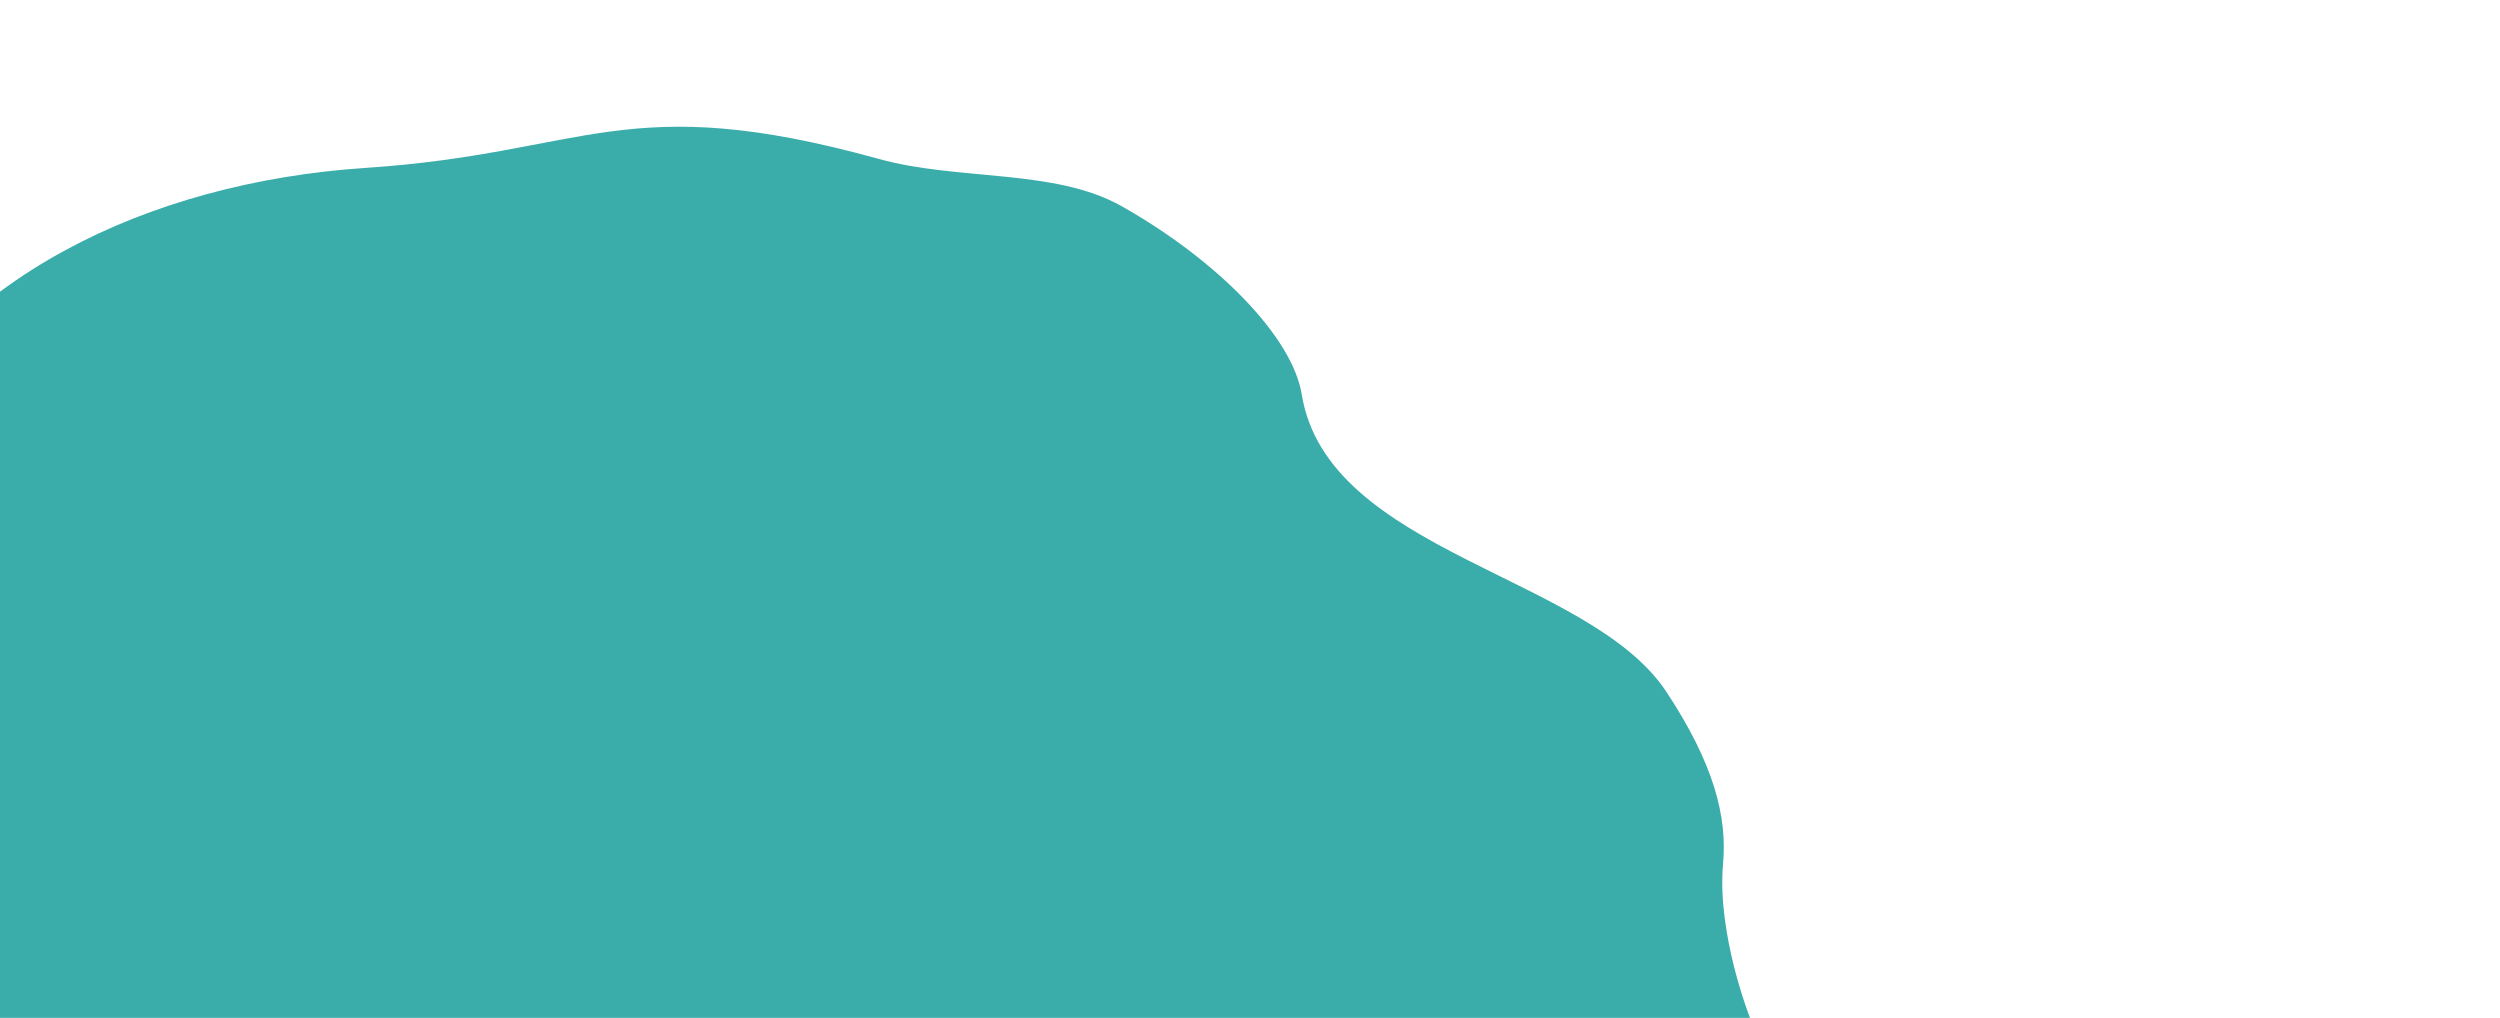
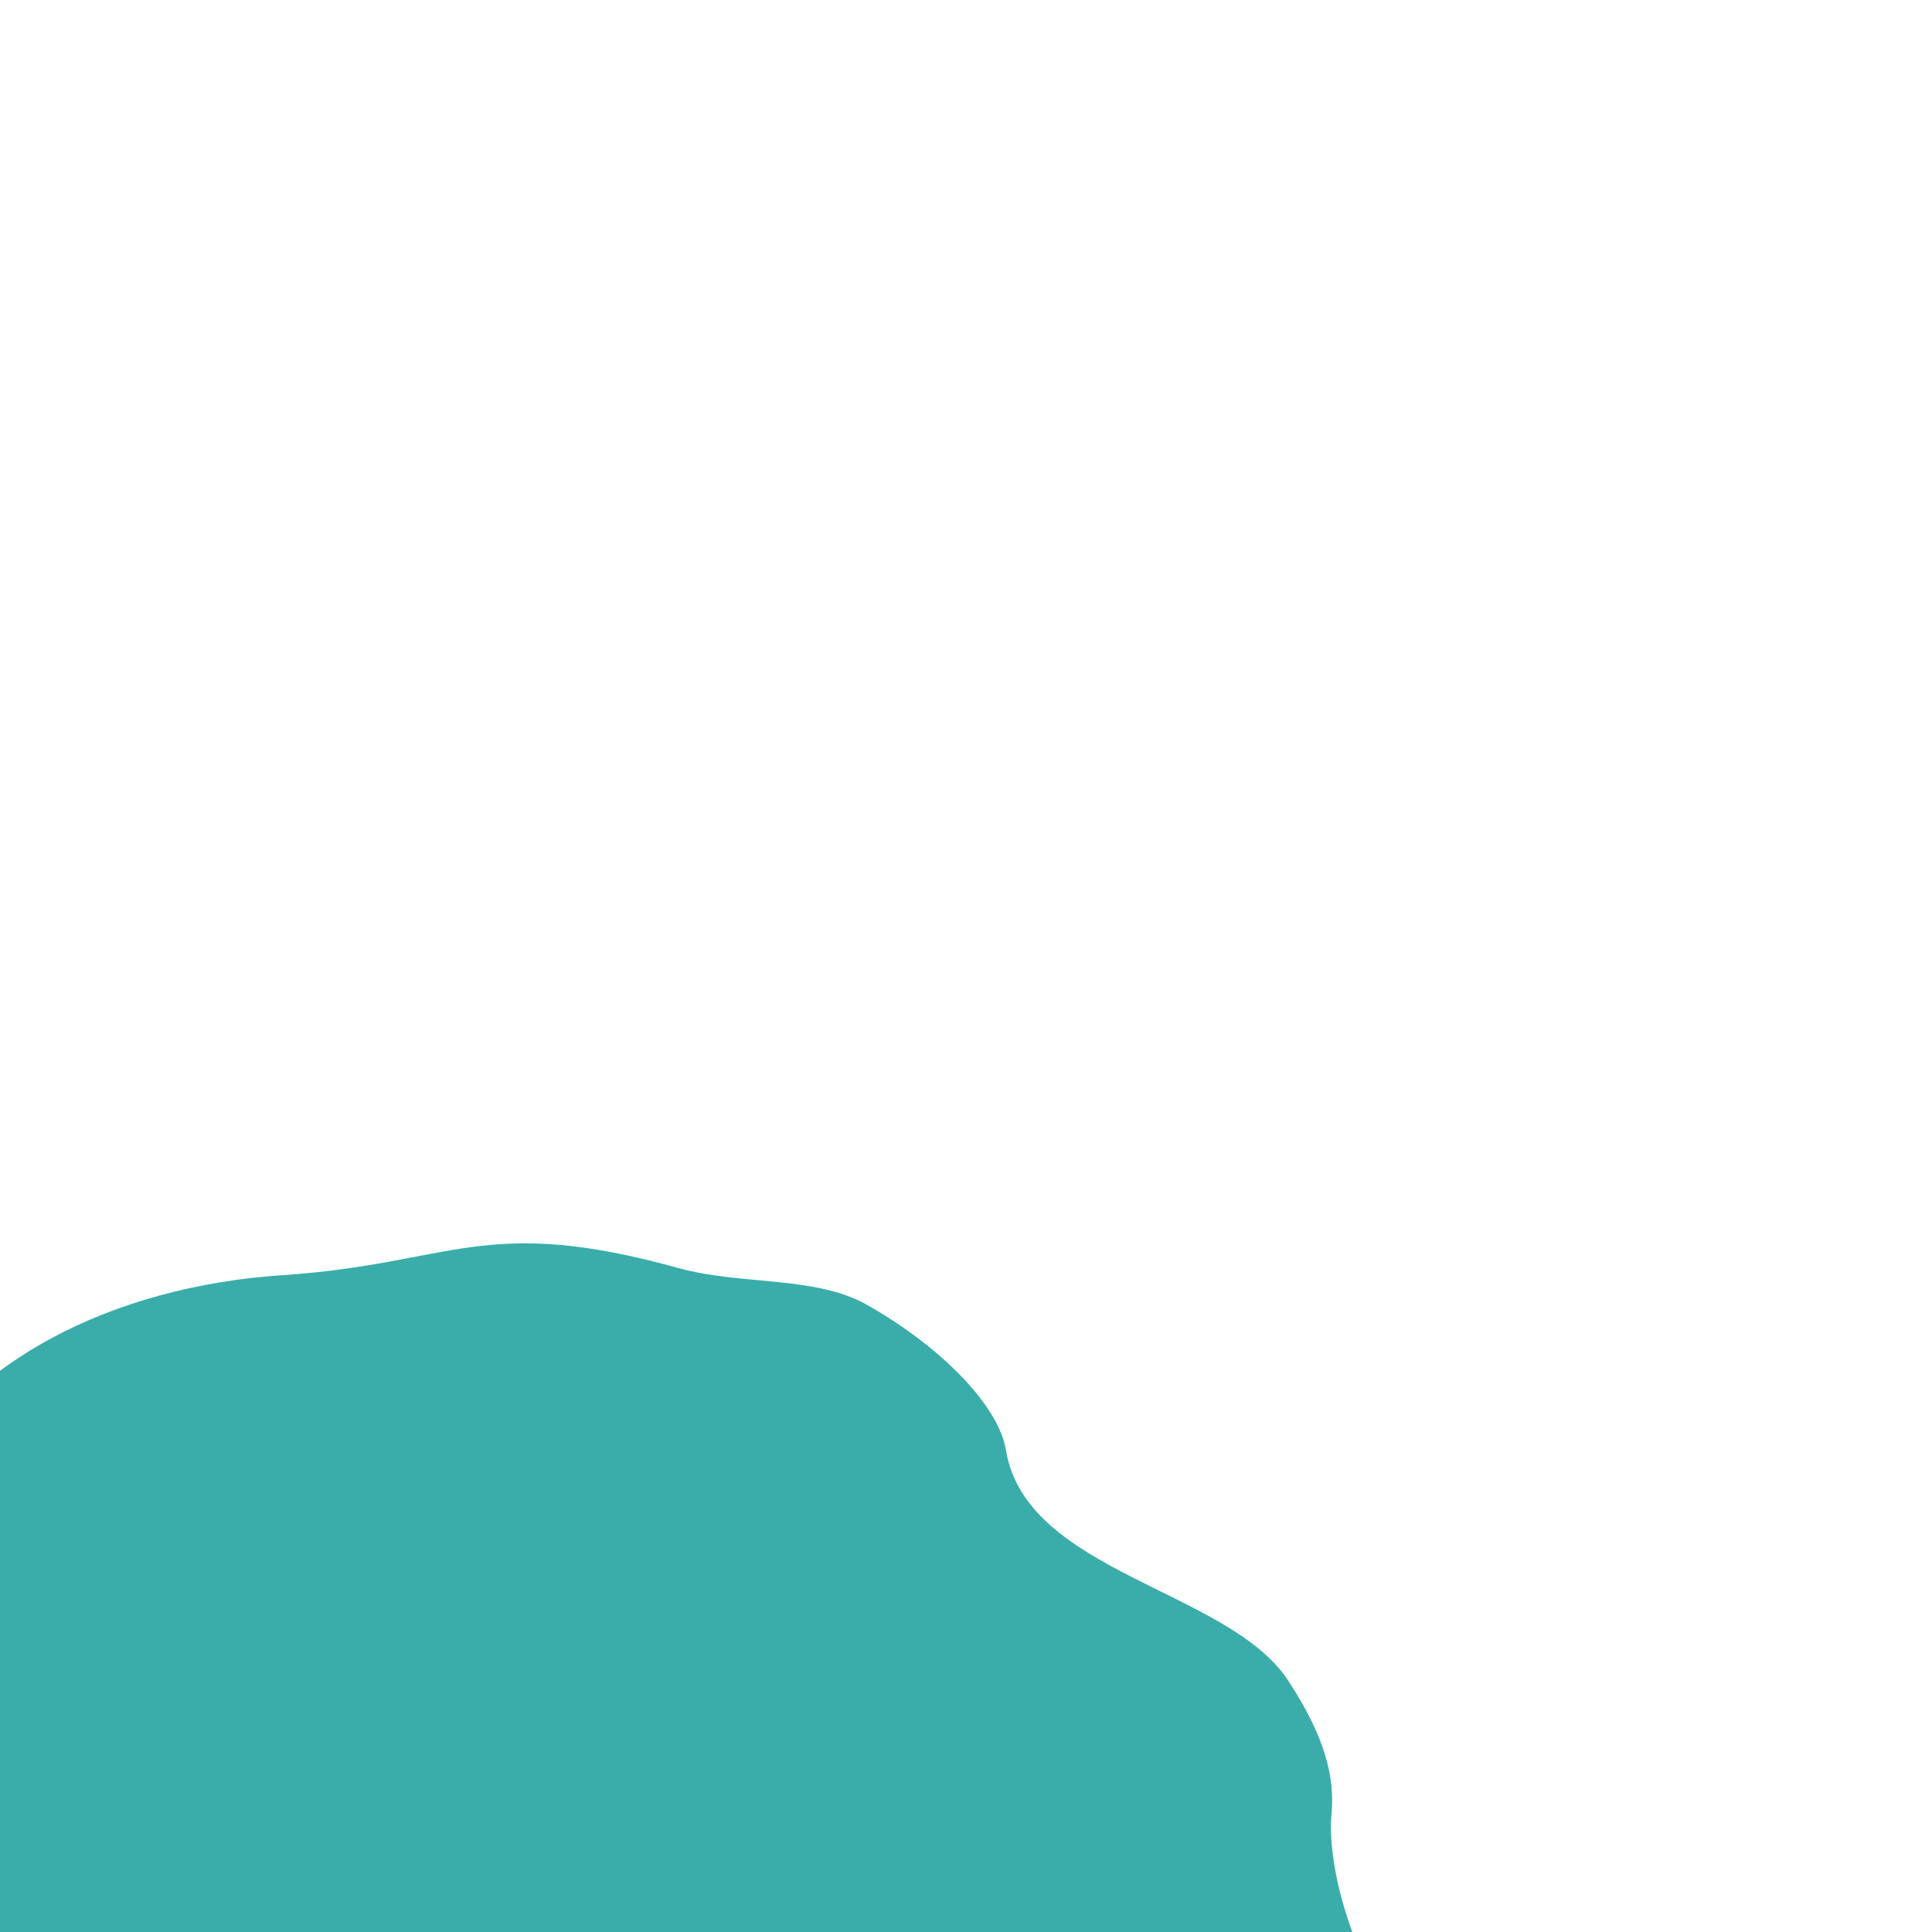
- <svg xmlns="http://www.w3.org/2000/svg" viewBox="0 0 1400 570">
+ <svg xmlns="http://www.w3.org/2000/svg" viewBox="0 -830 1400 1400">
  <path d="M0,163.34V570H980s-18.62-46.93-15.08-86.36c2.33-25.94-4.78-55.36-31.72-96.19-43.23-65.51-189.8-77.89-204.22-166.58-5.21-32-46.74-74.86-101-105.48-37.29-21-91.29-14.06-135.74-26.36-142.37-39.42-163-3.27-287.58,5C143.57,98.08,85,113.75,36.44,140.2A304,304,0,0,0,0,163.34Z" style="fill: #3aadaa" />
</svg>
